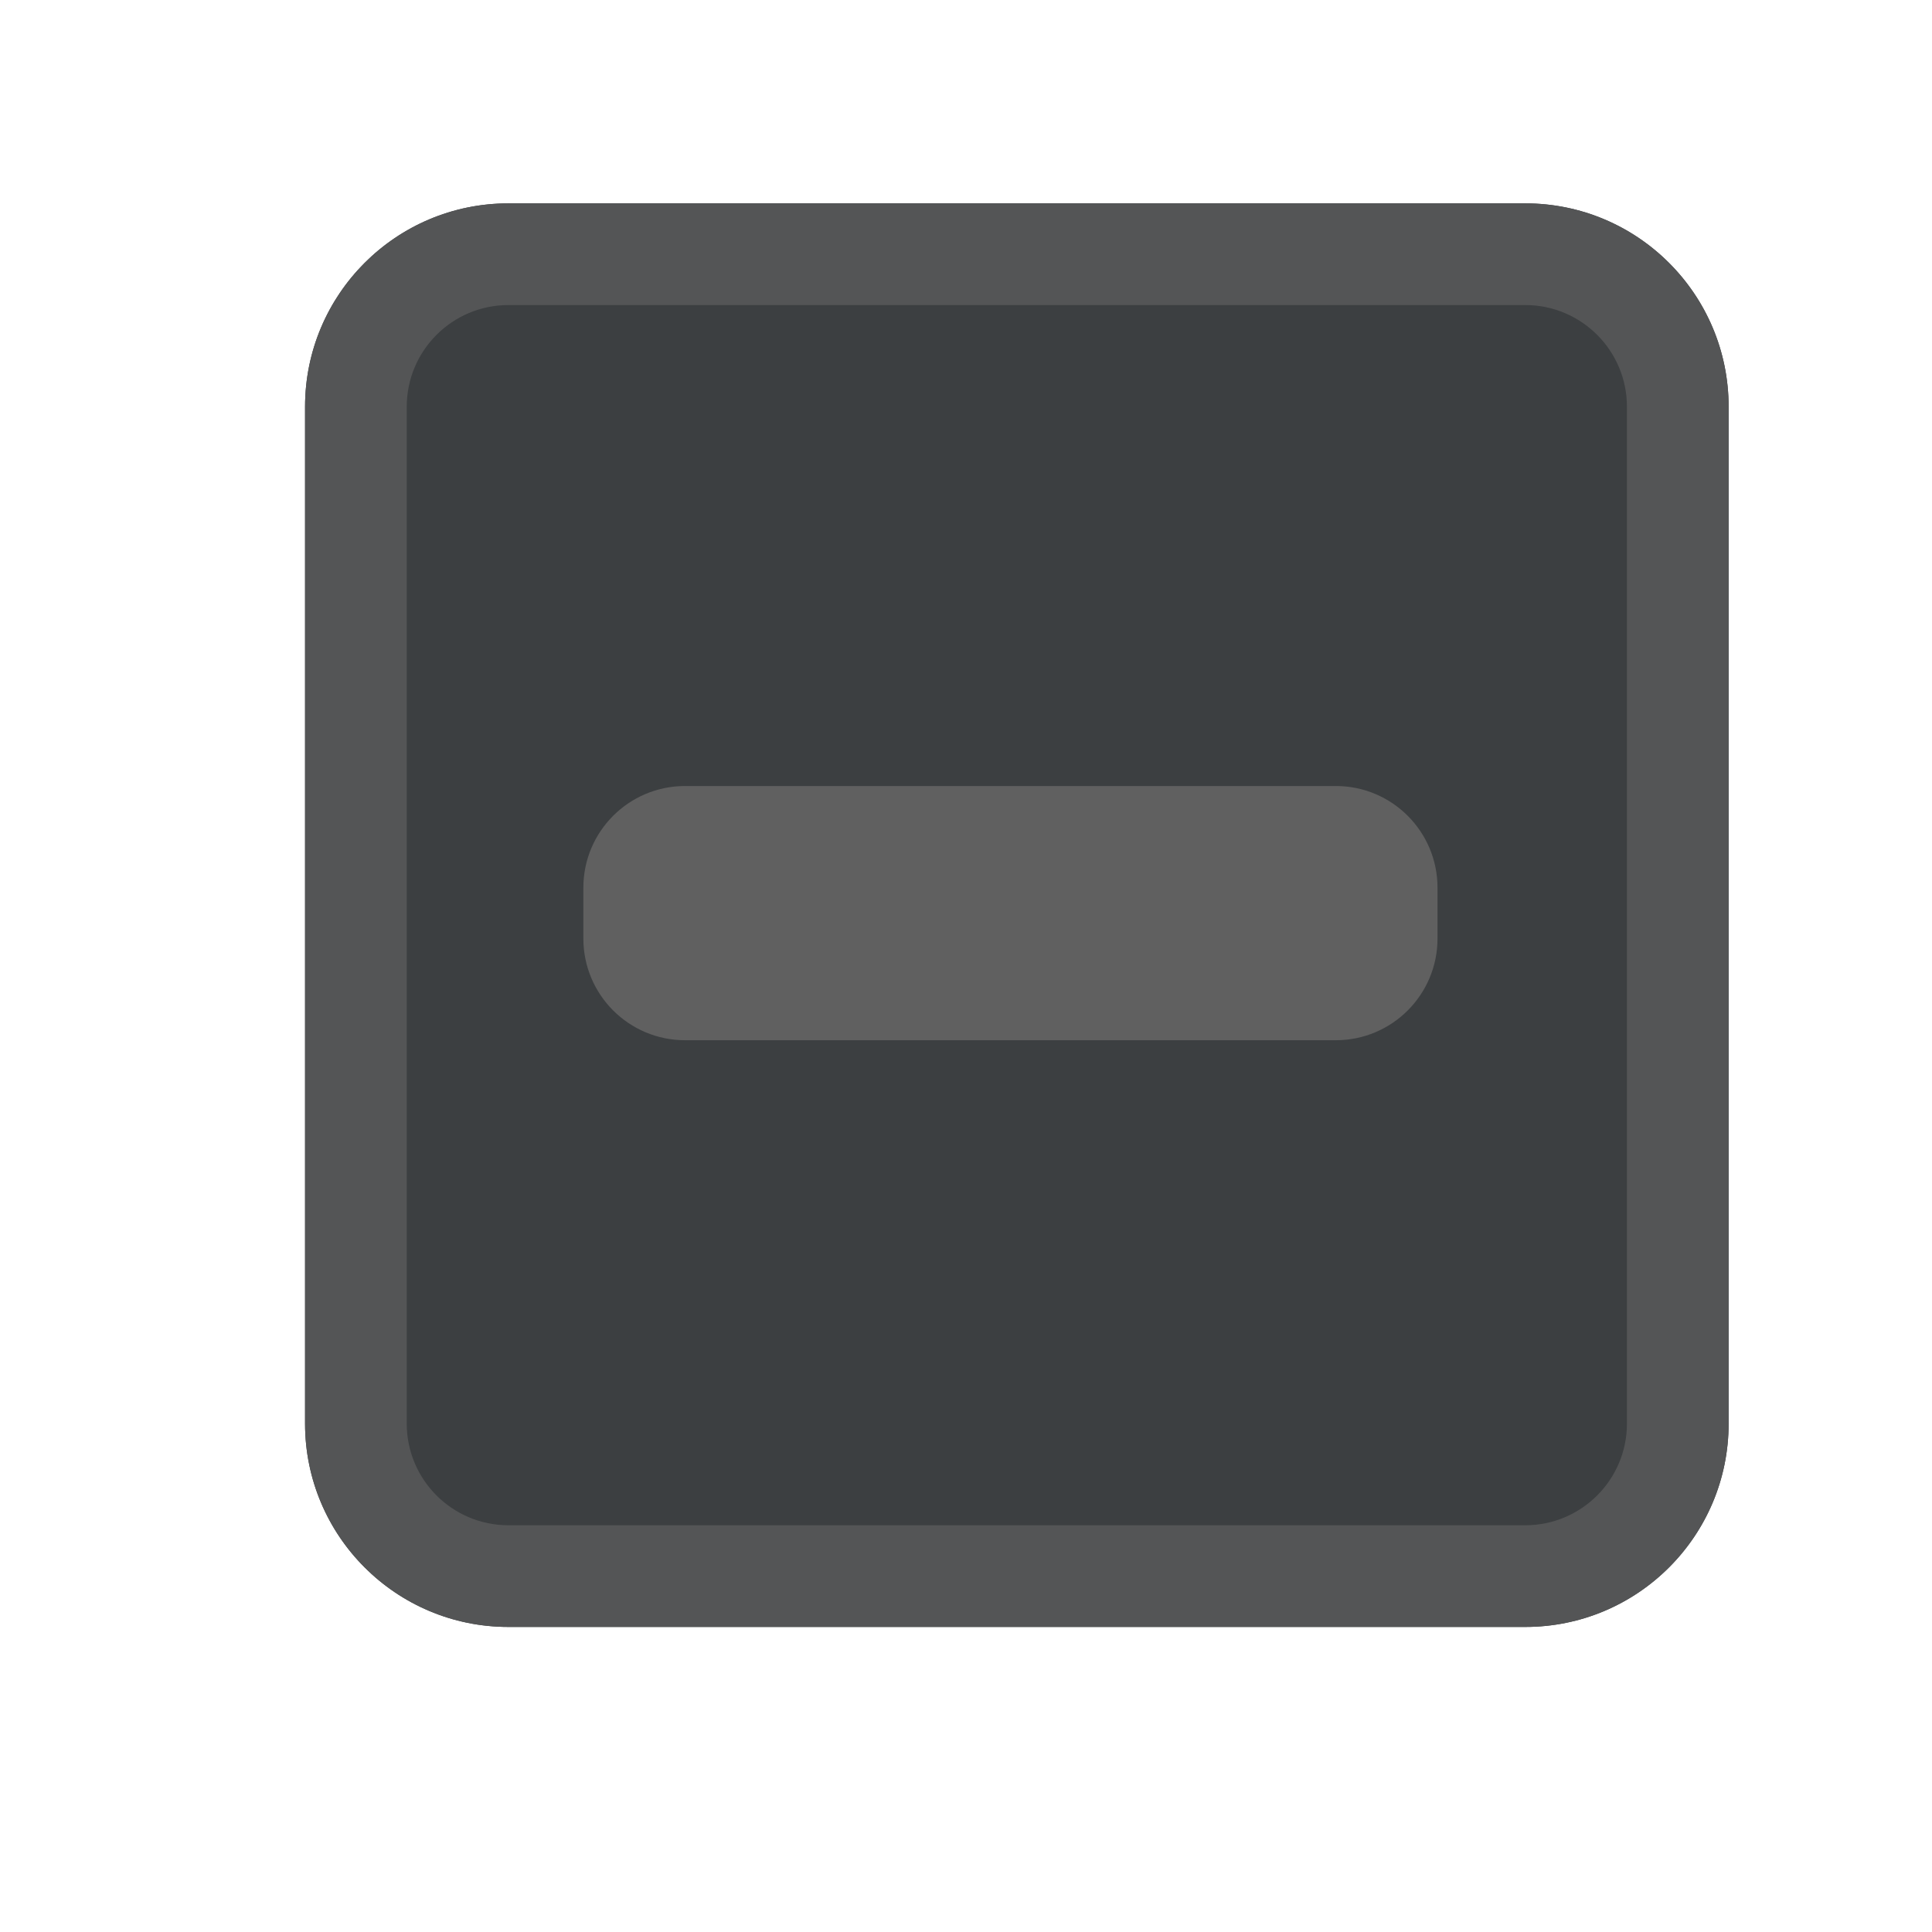
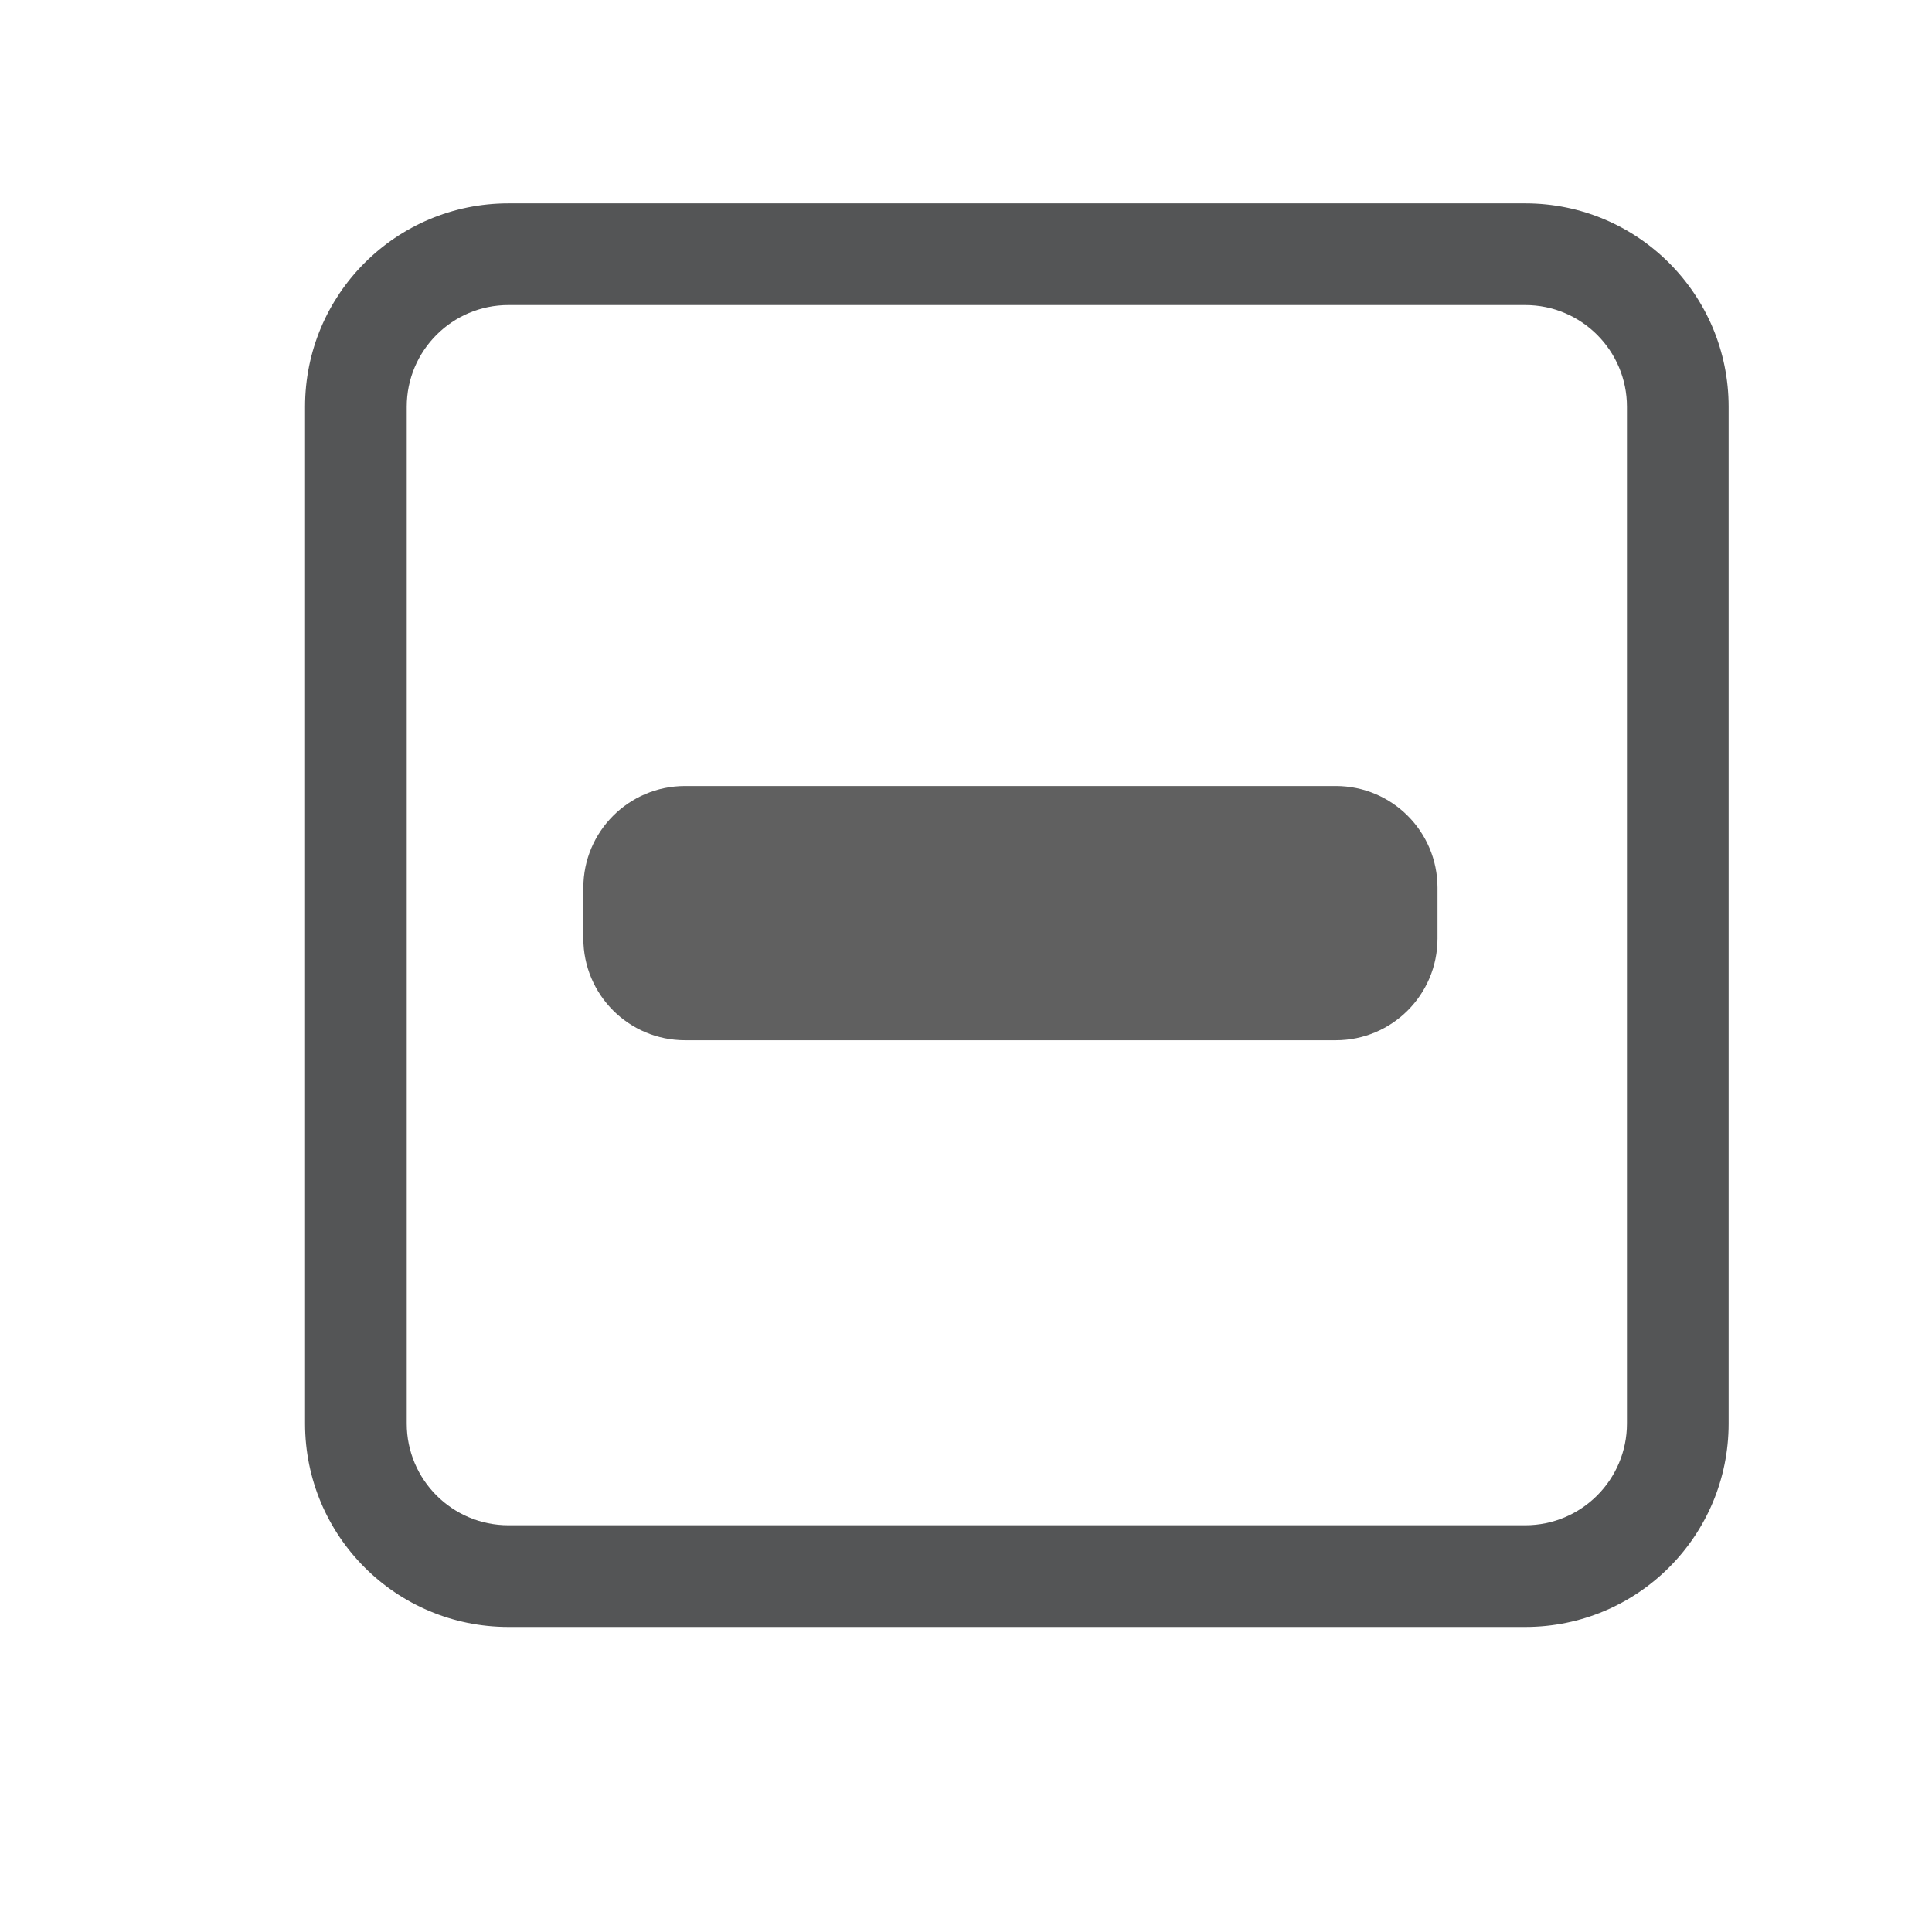
<svg xmlns="http://www.w3.org/2000/svg" width="19" height="19" viewBox="0 0 19 19">
  <g fill="none" fill-rule="evenodd">
-     <rect width="14" height="14" x="3" y="2" fill="#3C3F41" rx="2" />
    <path fill="#545556" d="M5,2 L15,2 C16.105,2 17,2.895 17,4 L17,14 C17,15.105 16.105,16 15,16 L5,16 C3.895,16 3,15.105 3,14 L3,4 C3,2.895 3.895,2 5,2 Z M5,3 C4.448,3 4,3.448 4,4 L4,14 C4,14.552 4.448,15 5,15 L15,15 C15.552,15 16,14.552 16,14 L16,4 C16,3.448 15.552,3 15,3 L5,3 Z" />
    <rect width="8.4" height="2.5" x="5.737" y="7.73" fill="#606060" rx="1" />
  </g>
</svg>
